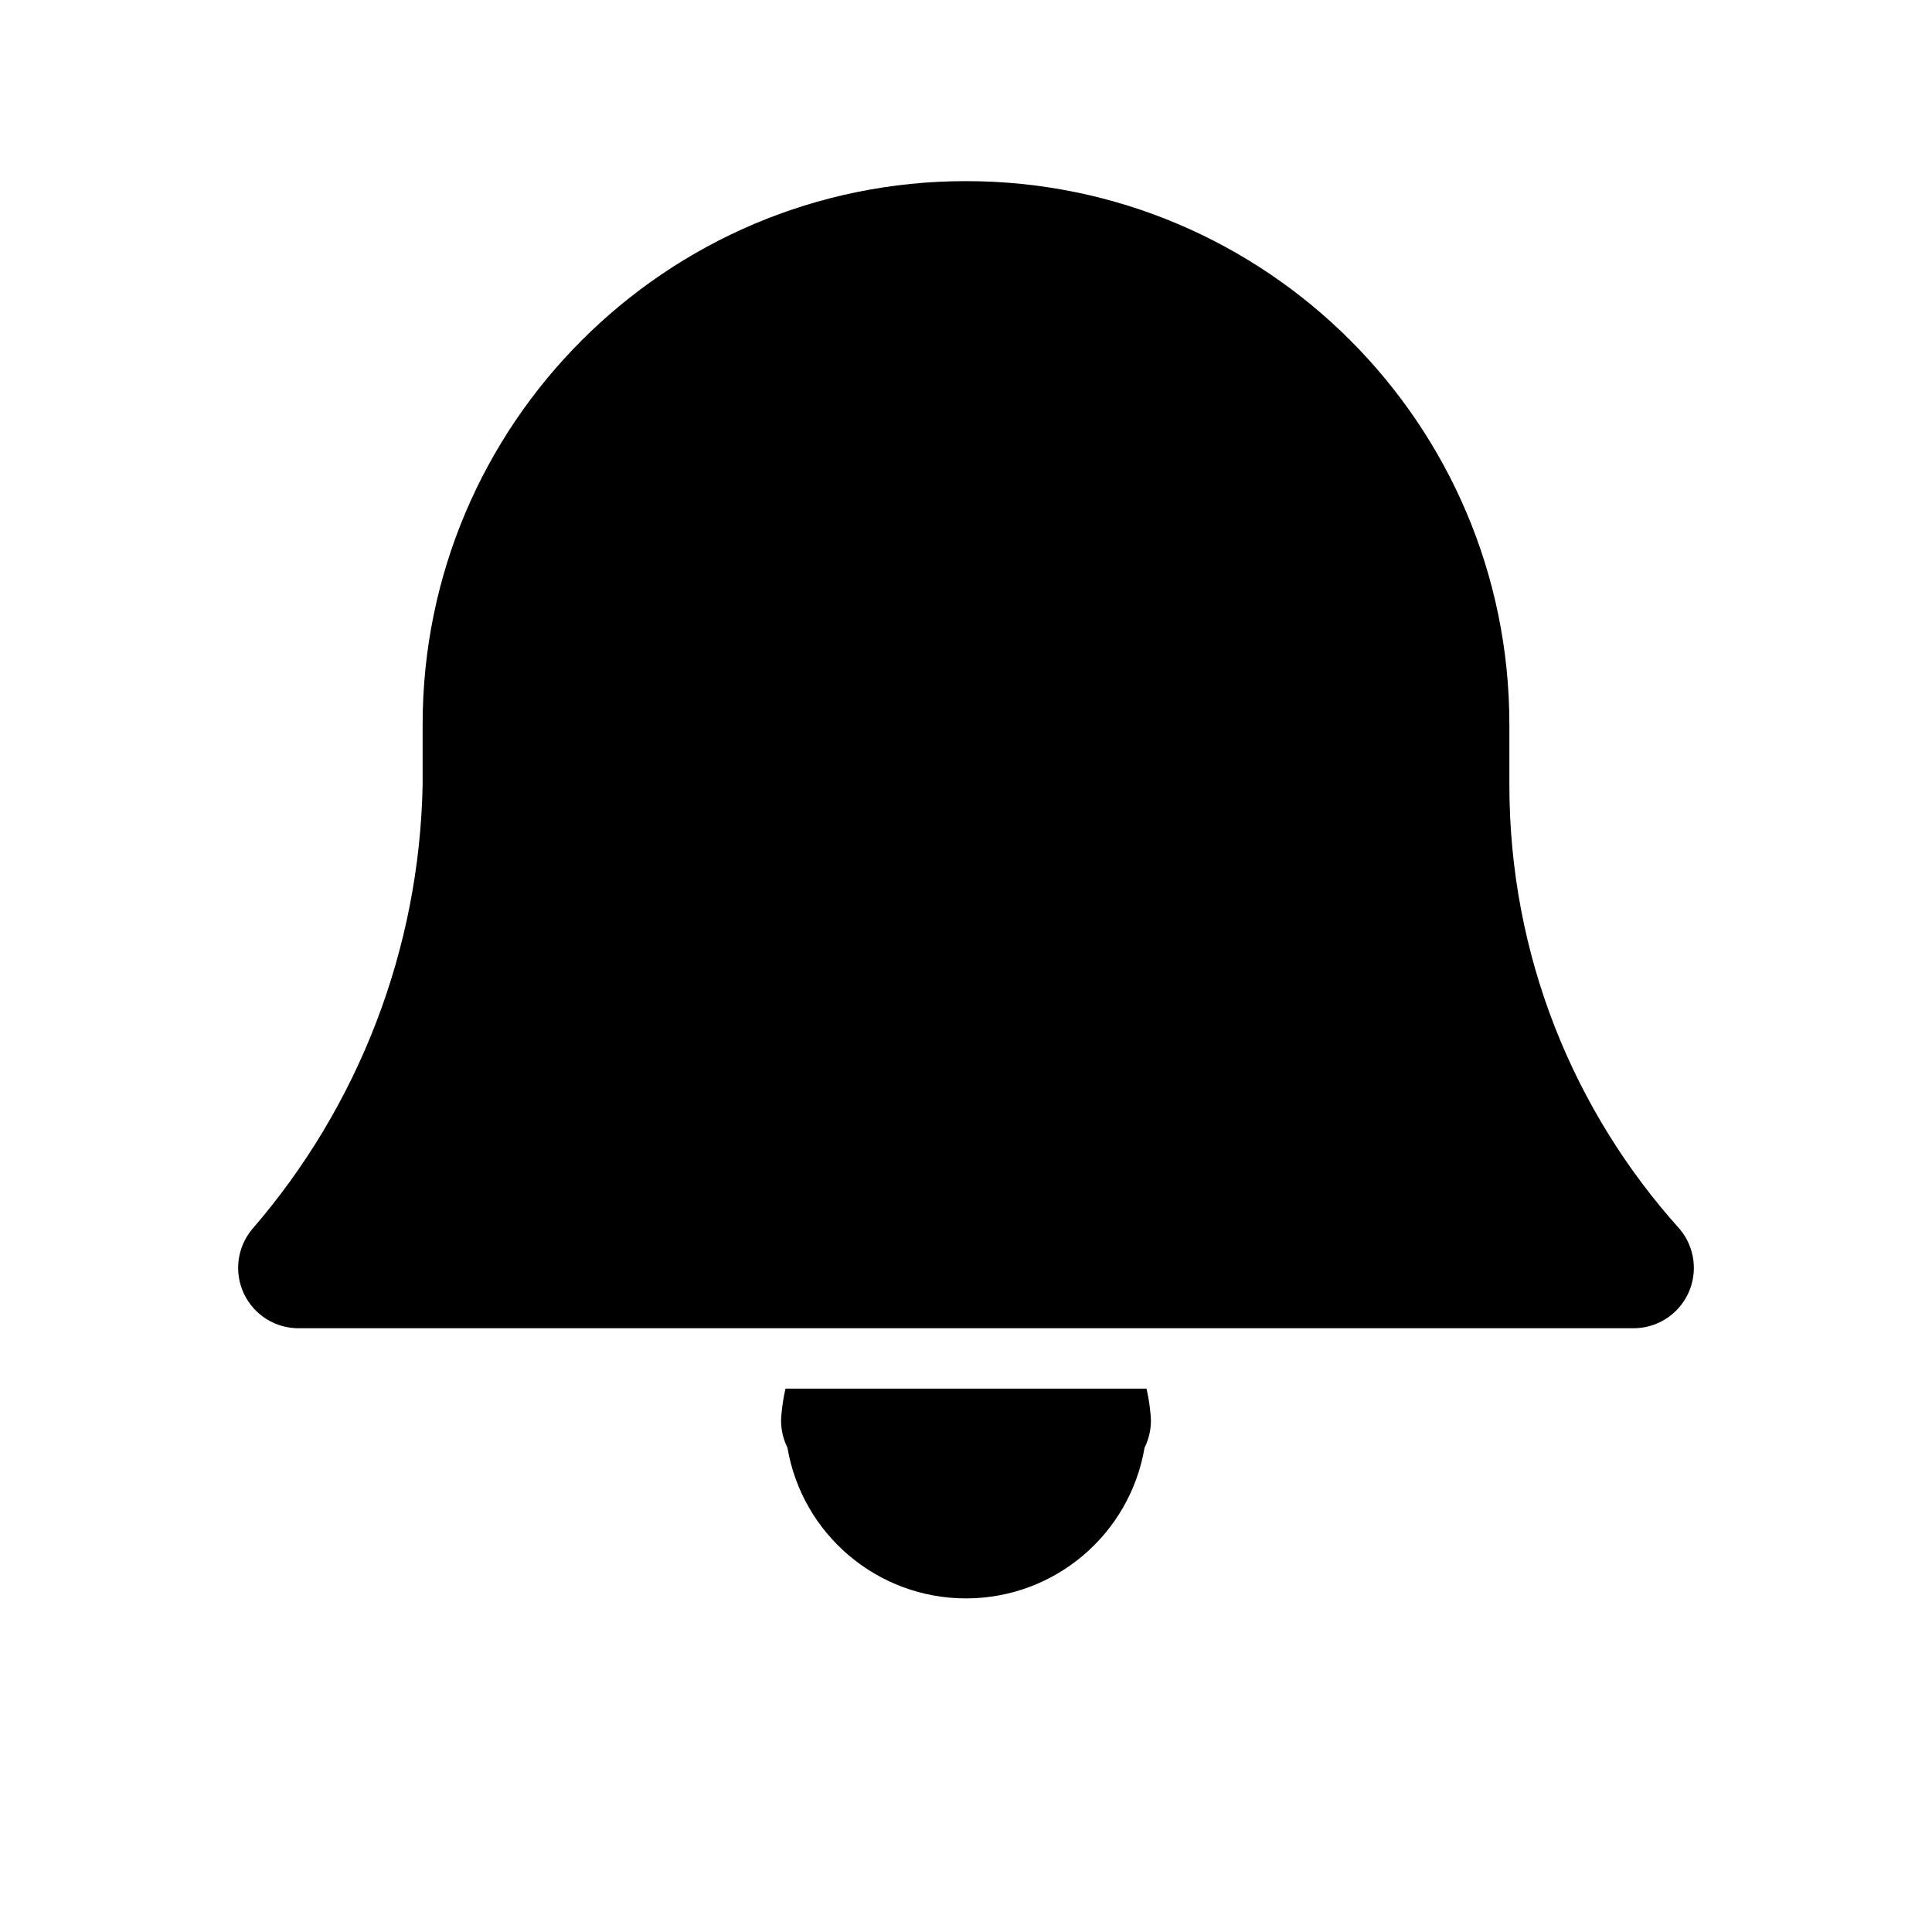
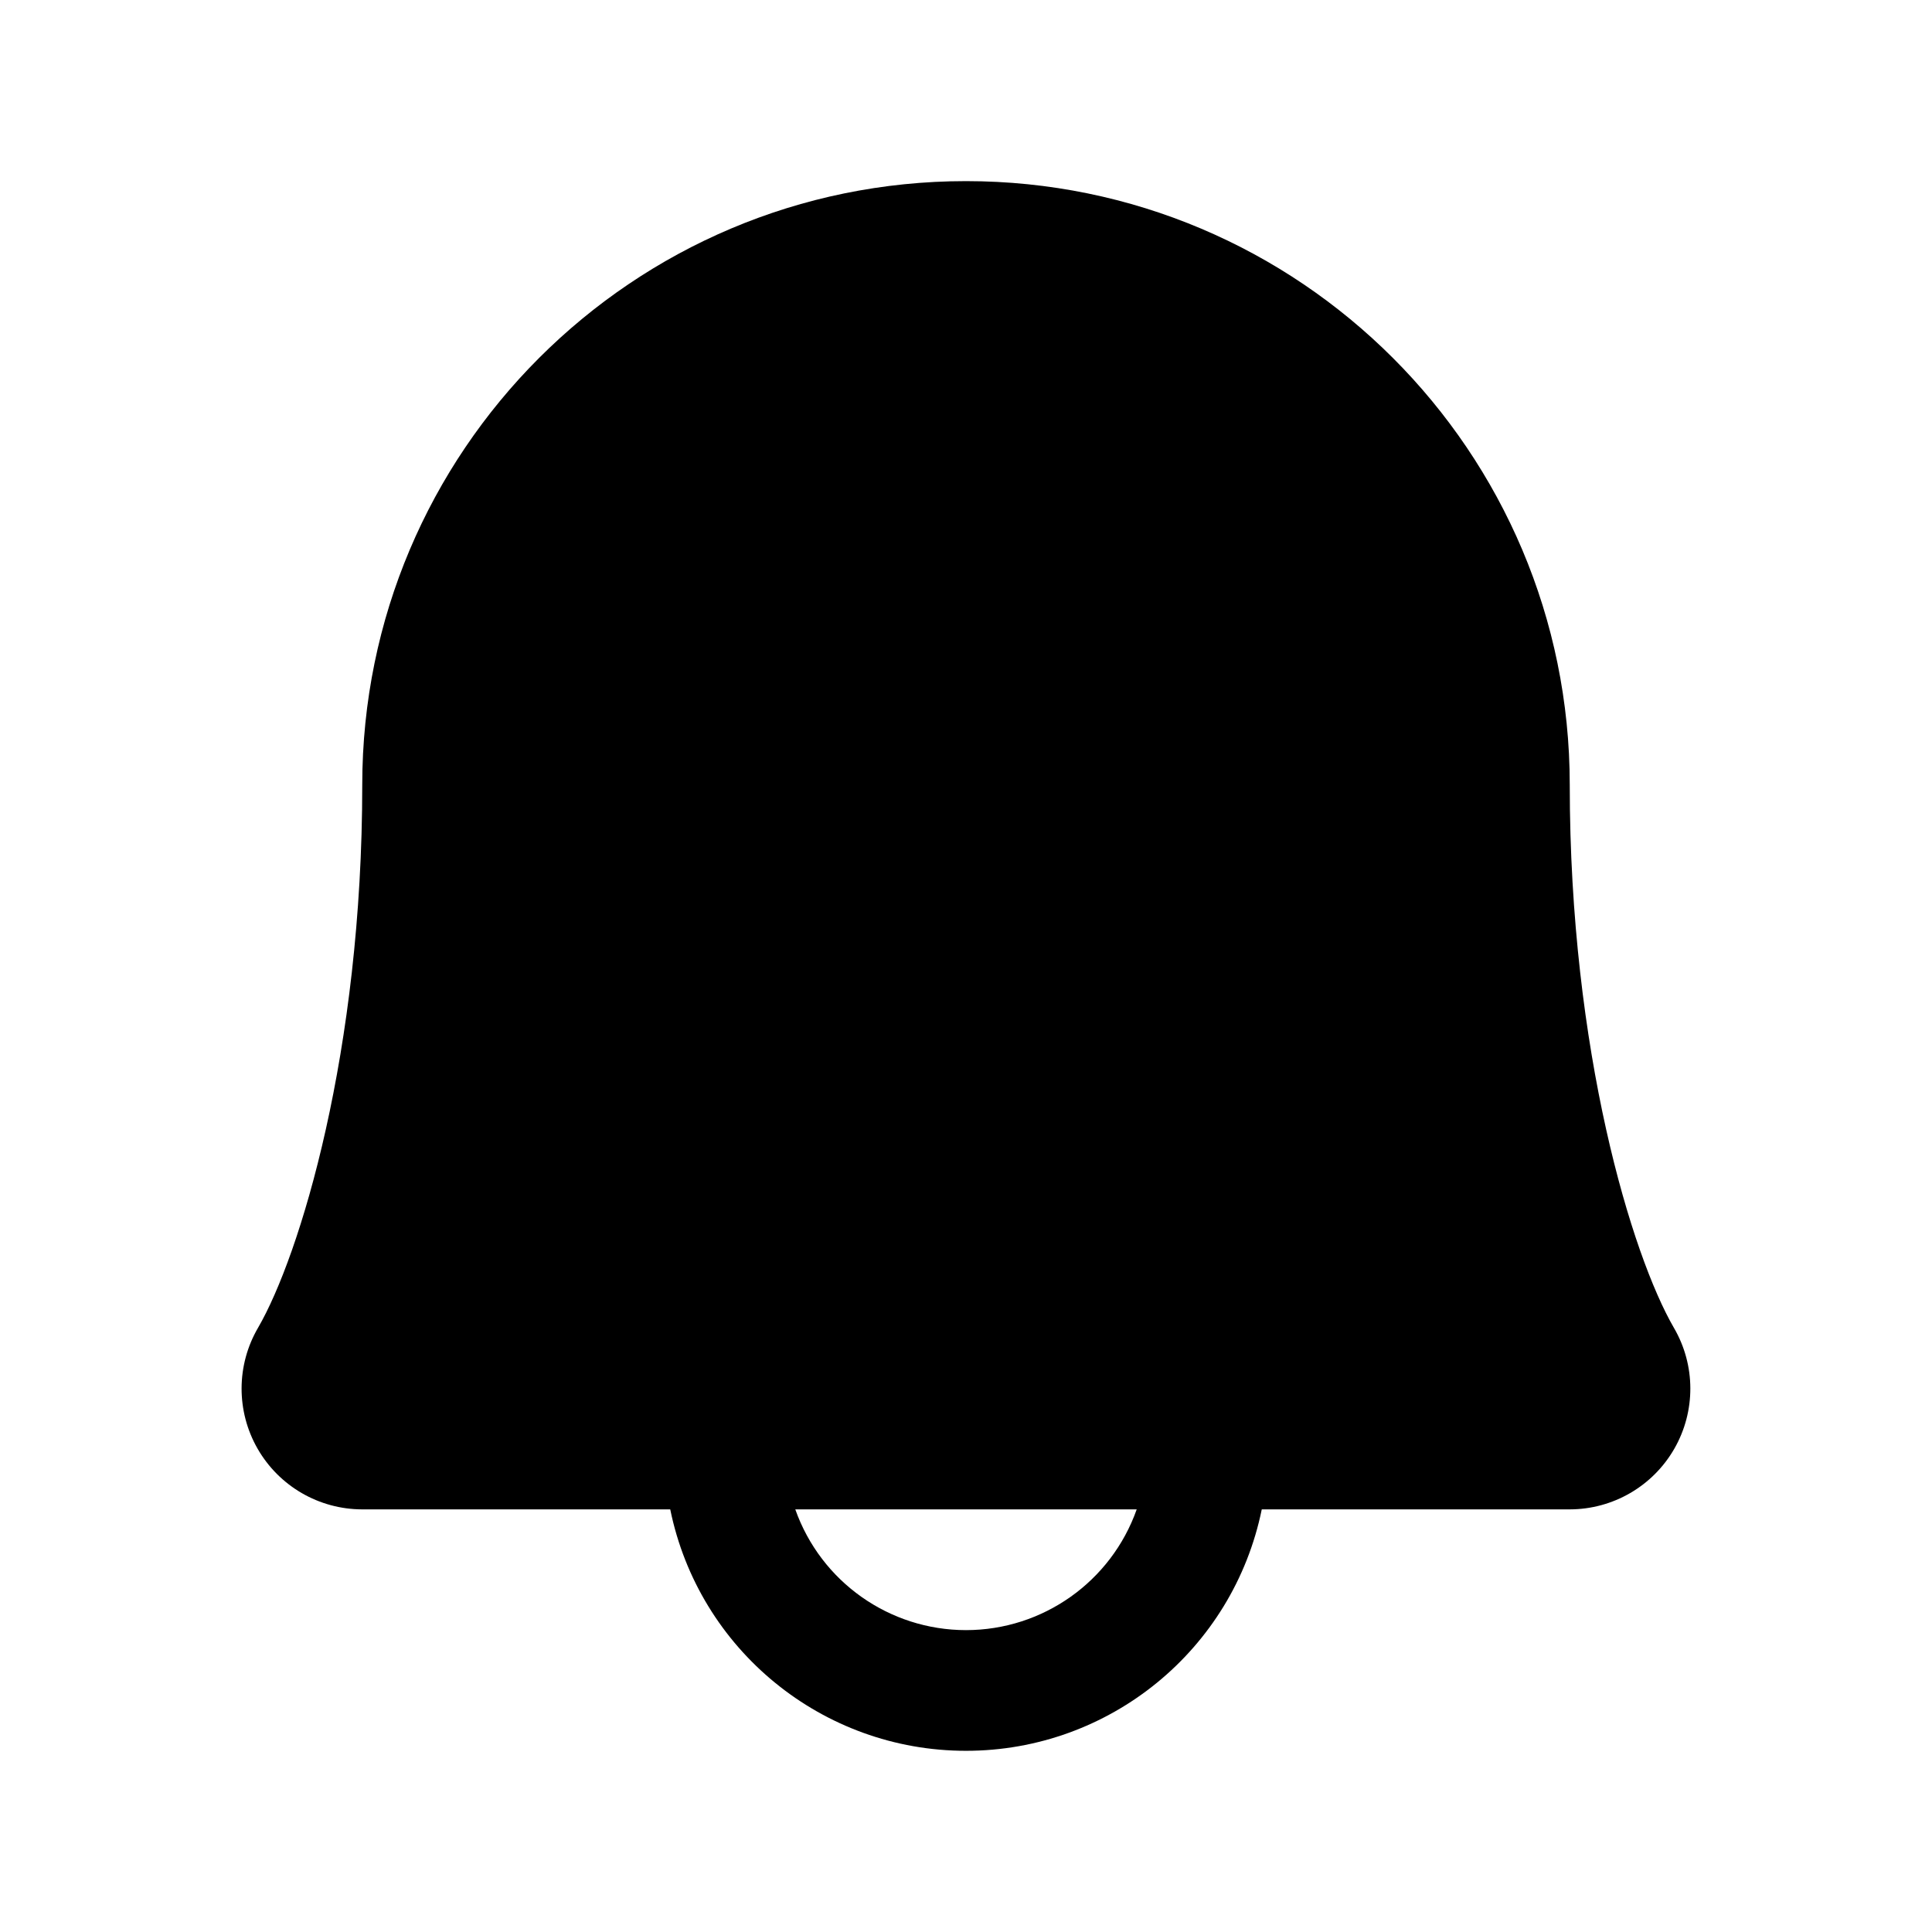
- <svg xmlns="http://www.w3.org/2000/svg" width="24" height="24" viewBox="0 0 24 24" fill="currentColor">
-   <path fill-rule="evenodd" d="M5.25 9a6.75 6.75 0 0 1 13.5 0v.75c0 2.123.8 4.057 2.118 5.52a.75.75 0 0 1-.588 1.23H3.72a.75.75 0 0 1-.588-1.23A8.69 8.69 0 0 0 5.25 9.75V9Zm4.508 8.25a2.159 2.159 0 0 0-.048.294.75.75 0 0 0 .072.44 2.25 2.25 0 0 0 4.436 0 .75.75 0 0 0 .072-.44 2.159 2.159 0 0 0-.048-.294H9.758Z" clip-rule="evenodd" />
+ <svg xmlns="http://www.w3.org/2000/svg" width="256" height="256" viewBox="0 0 256 256" fill="currentColor">
+   <path fill="currentColor" d="M221.8 175.94c-5.55-9.56-13.8-36.61-13.8-71.94a80 80 0 1 0-160 0c0 35.34-8.26 62.38-13.81 71.94A16 16 0 0 0 48 200h40.81a40 40 0 0 0 78.38 0H208a16 16 0 0 0 13.8-24.06M128 216a24 24 0 0 1-22.62-16h45.24A24 24 0 0 1 128 216" />
</svg>
